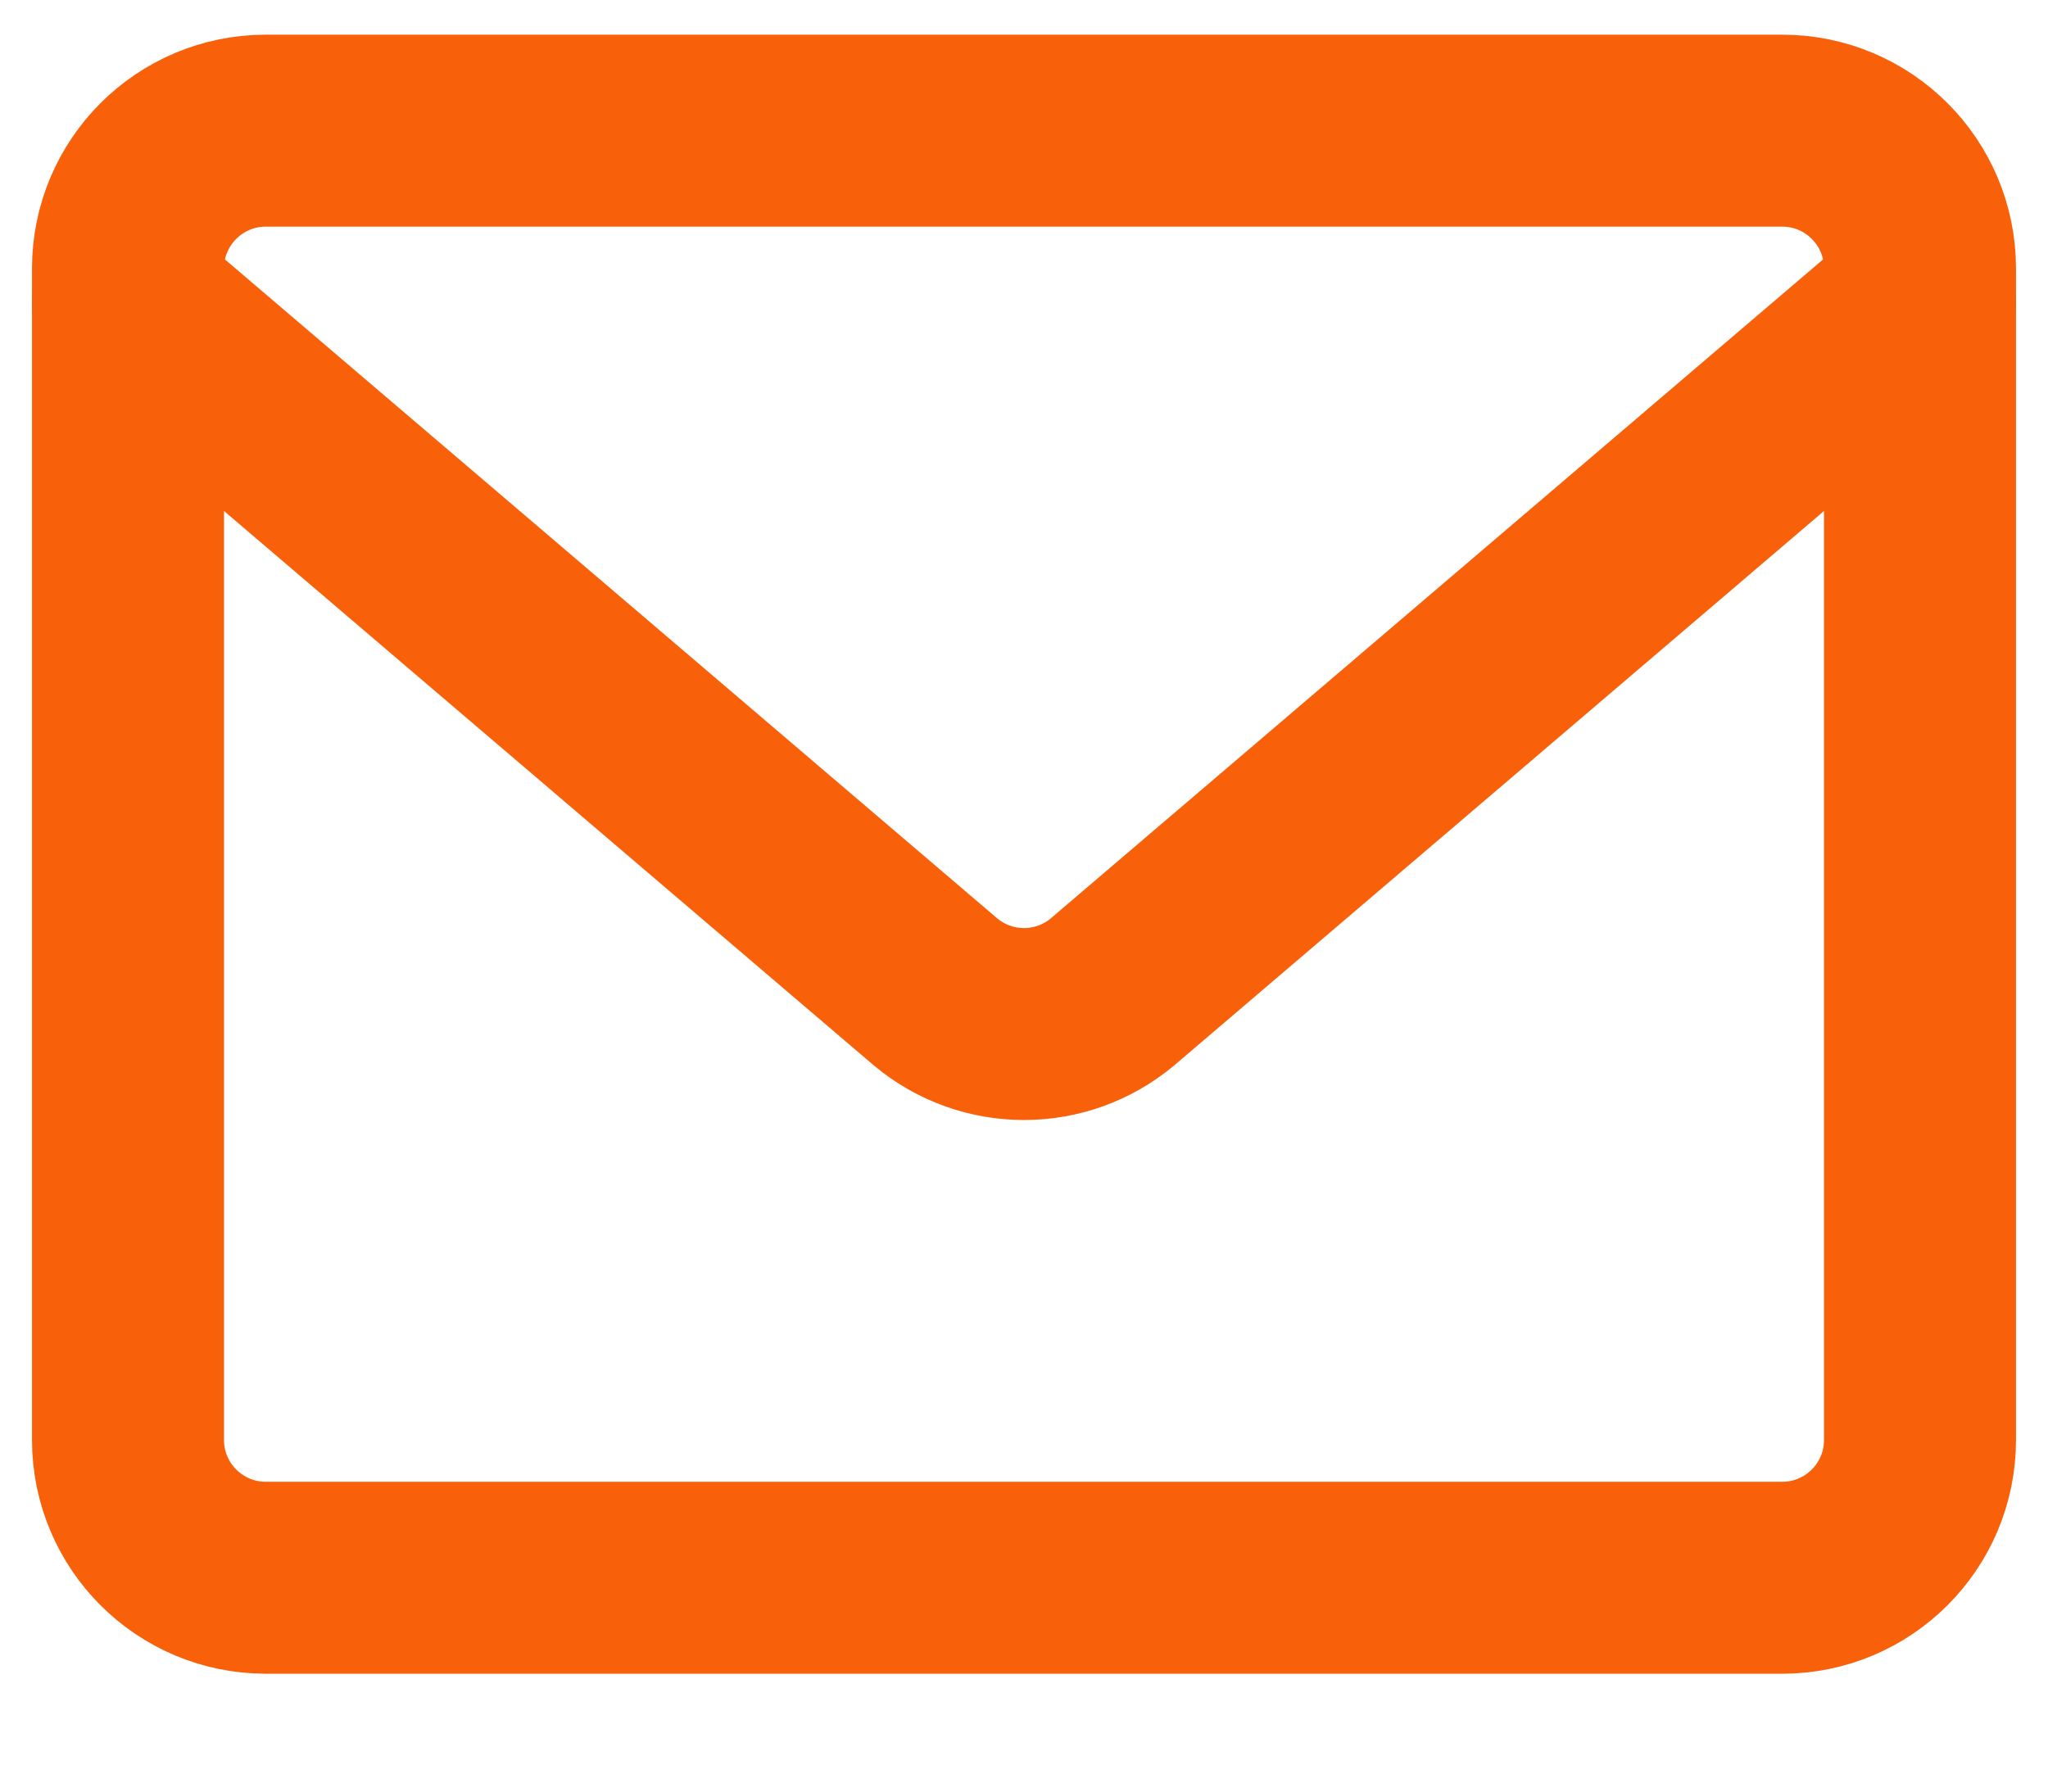
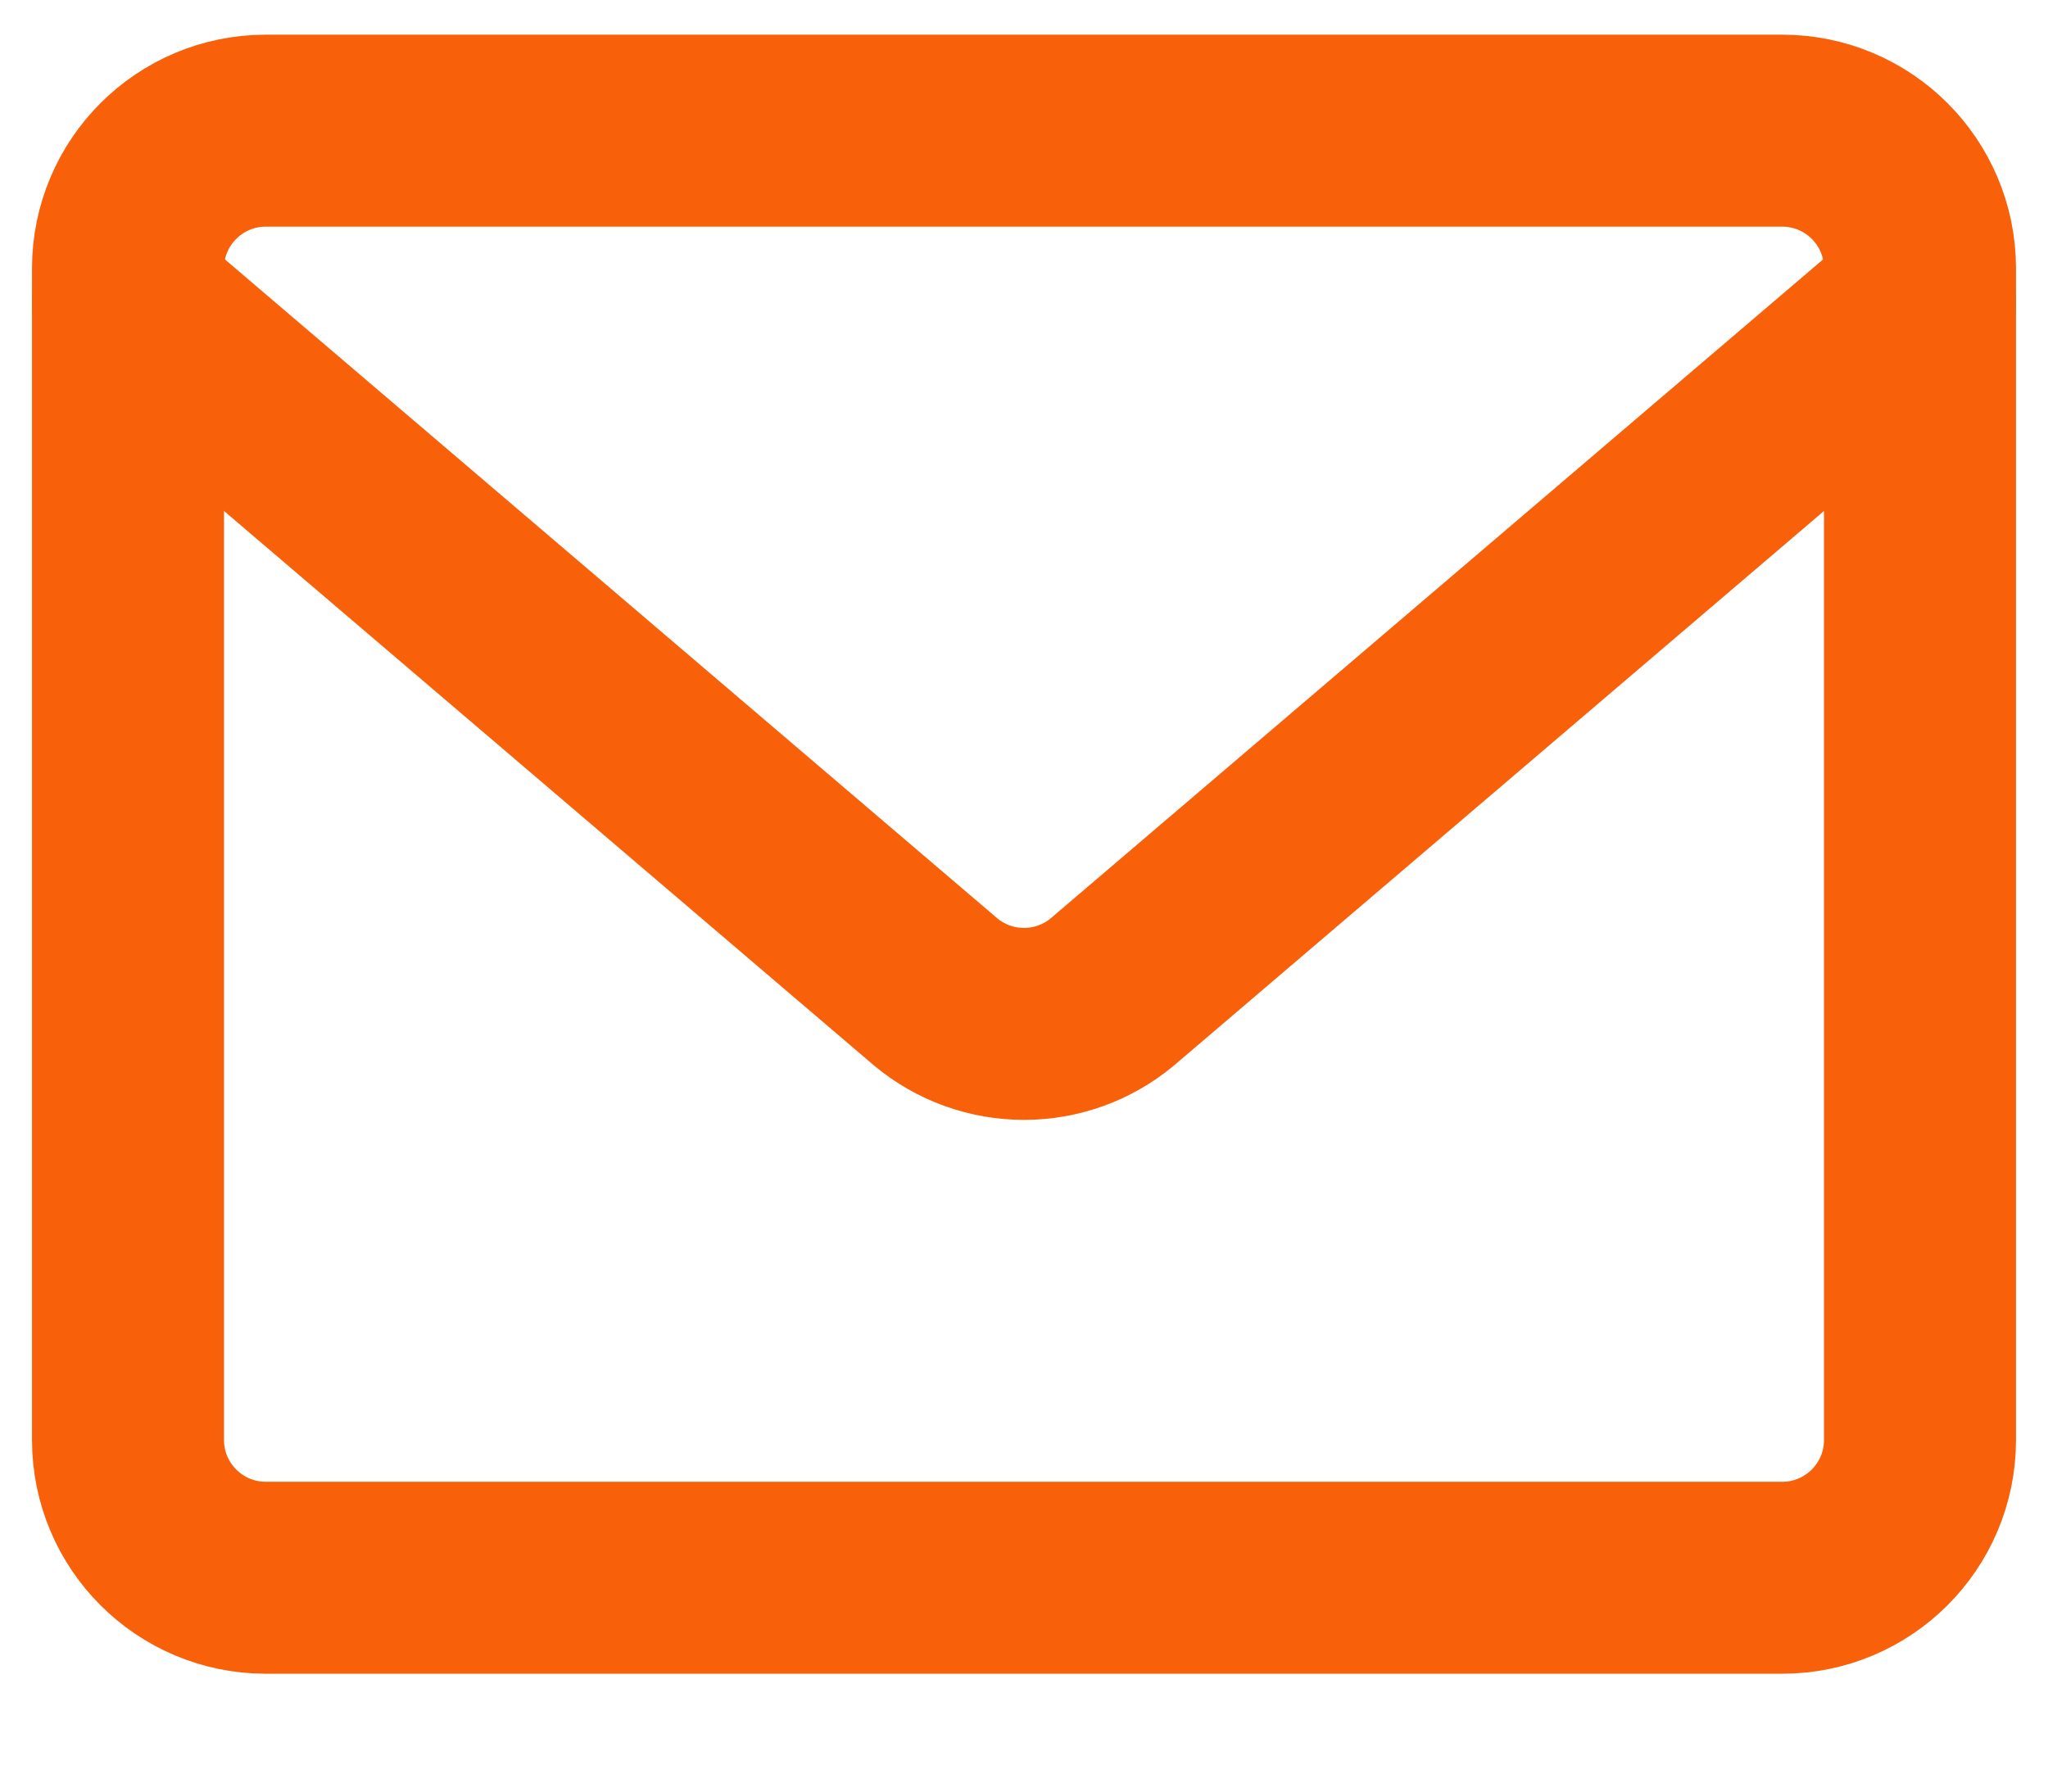
- <svg xmlns="http://www.w3.org/2000/svg" width="16" height="14" fill="none">
-   <path d="M13.923 1.021H2.077C1.482 1.021 1 1.503 1 2.098v9.154c0 .595.482 1.077 1.077 1.077h11.846c.595 0 1.077-.482 1.077-1.077V2.098c0-.595-.482-1.077-1.077-1.077z" stroke="#F9600A" stroke-width="1.5" stroke-linecap="round" stroke-linejoin="round" />
-   <path d="M1 2.367l6.31 5.385a1.077 1.077 0 001.38 0L15 2.367" stroke="#F9600A" stroke-width="1.5" stroke-linecap="round" stroke-linejoin="round" />
+ <svg xmlns="http://www.w3.org/2000/svg" width="16" height="14" viewBox="0 0 16 14" fill="none">
+   <path d="M13.923 1.021H2.077C1.482 1.021 1 1.503 1 2.098V11.252C1 11.847 1.482 12.329 2.077 12.329H13.923C14.518 12.329 15 11.847 15 11.252V2.098C15 1.503 14.518 1.021 13.923 1.021Z" stroke="#F9600A" stroke-width="1.5" stroke-linecap="round" stroke-linejoin="round" />
+   <path d="M1 2.367L7.311 7.752C7.504 7.913 7.748 8.001 8 8.001C8.252 8.001 8.496 7.913 8.689 7.752L15 2.367" stroke="#F9600A" stroke-width="1.5" stroke-linecap="round" stroke-linejoin="round" />
</svg>
